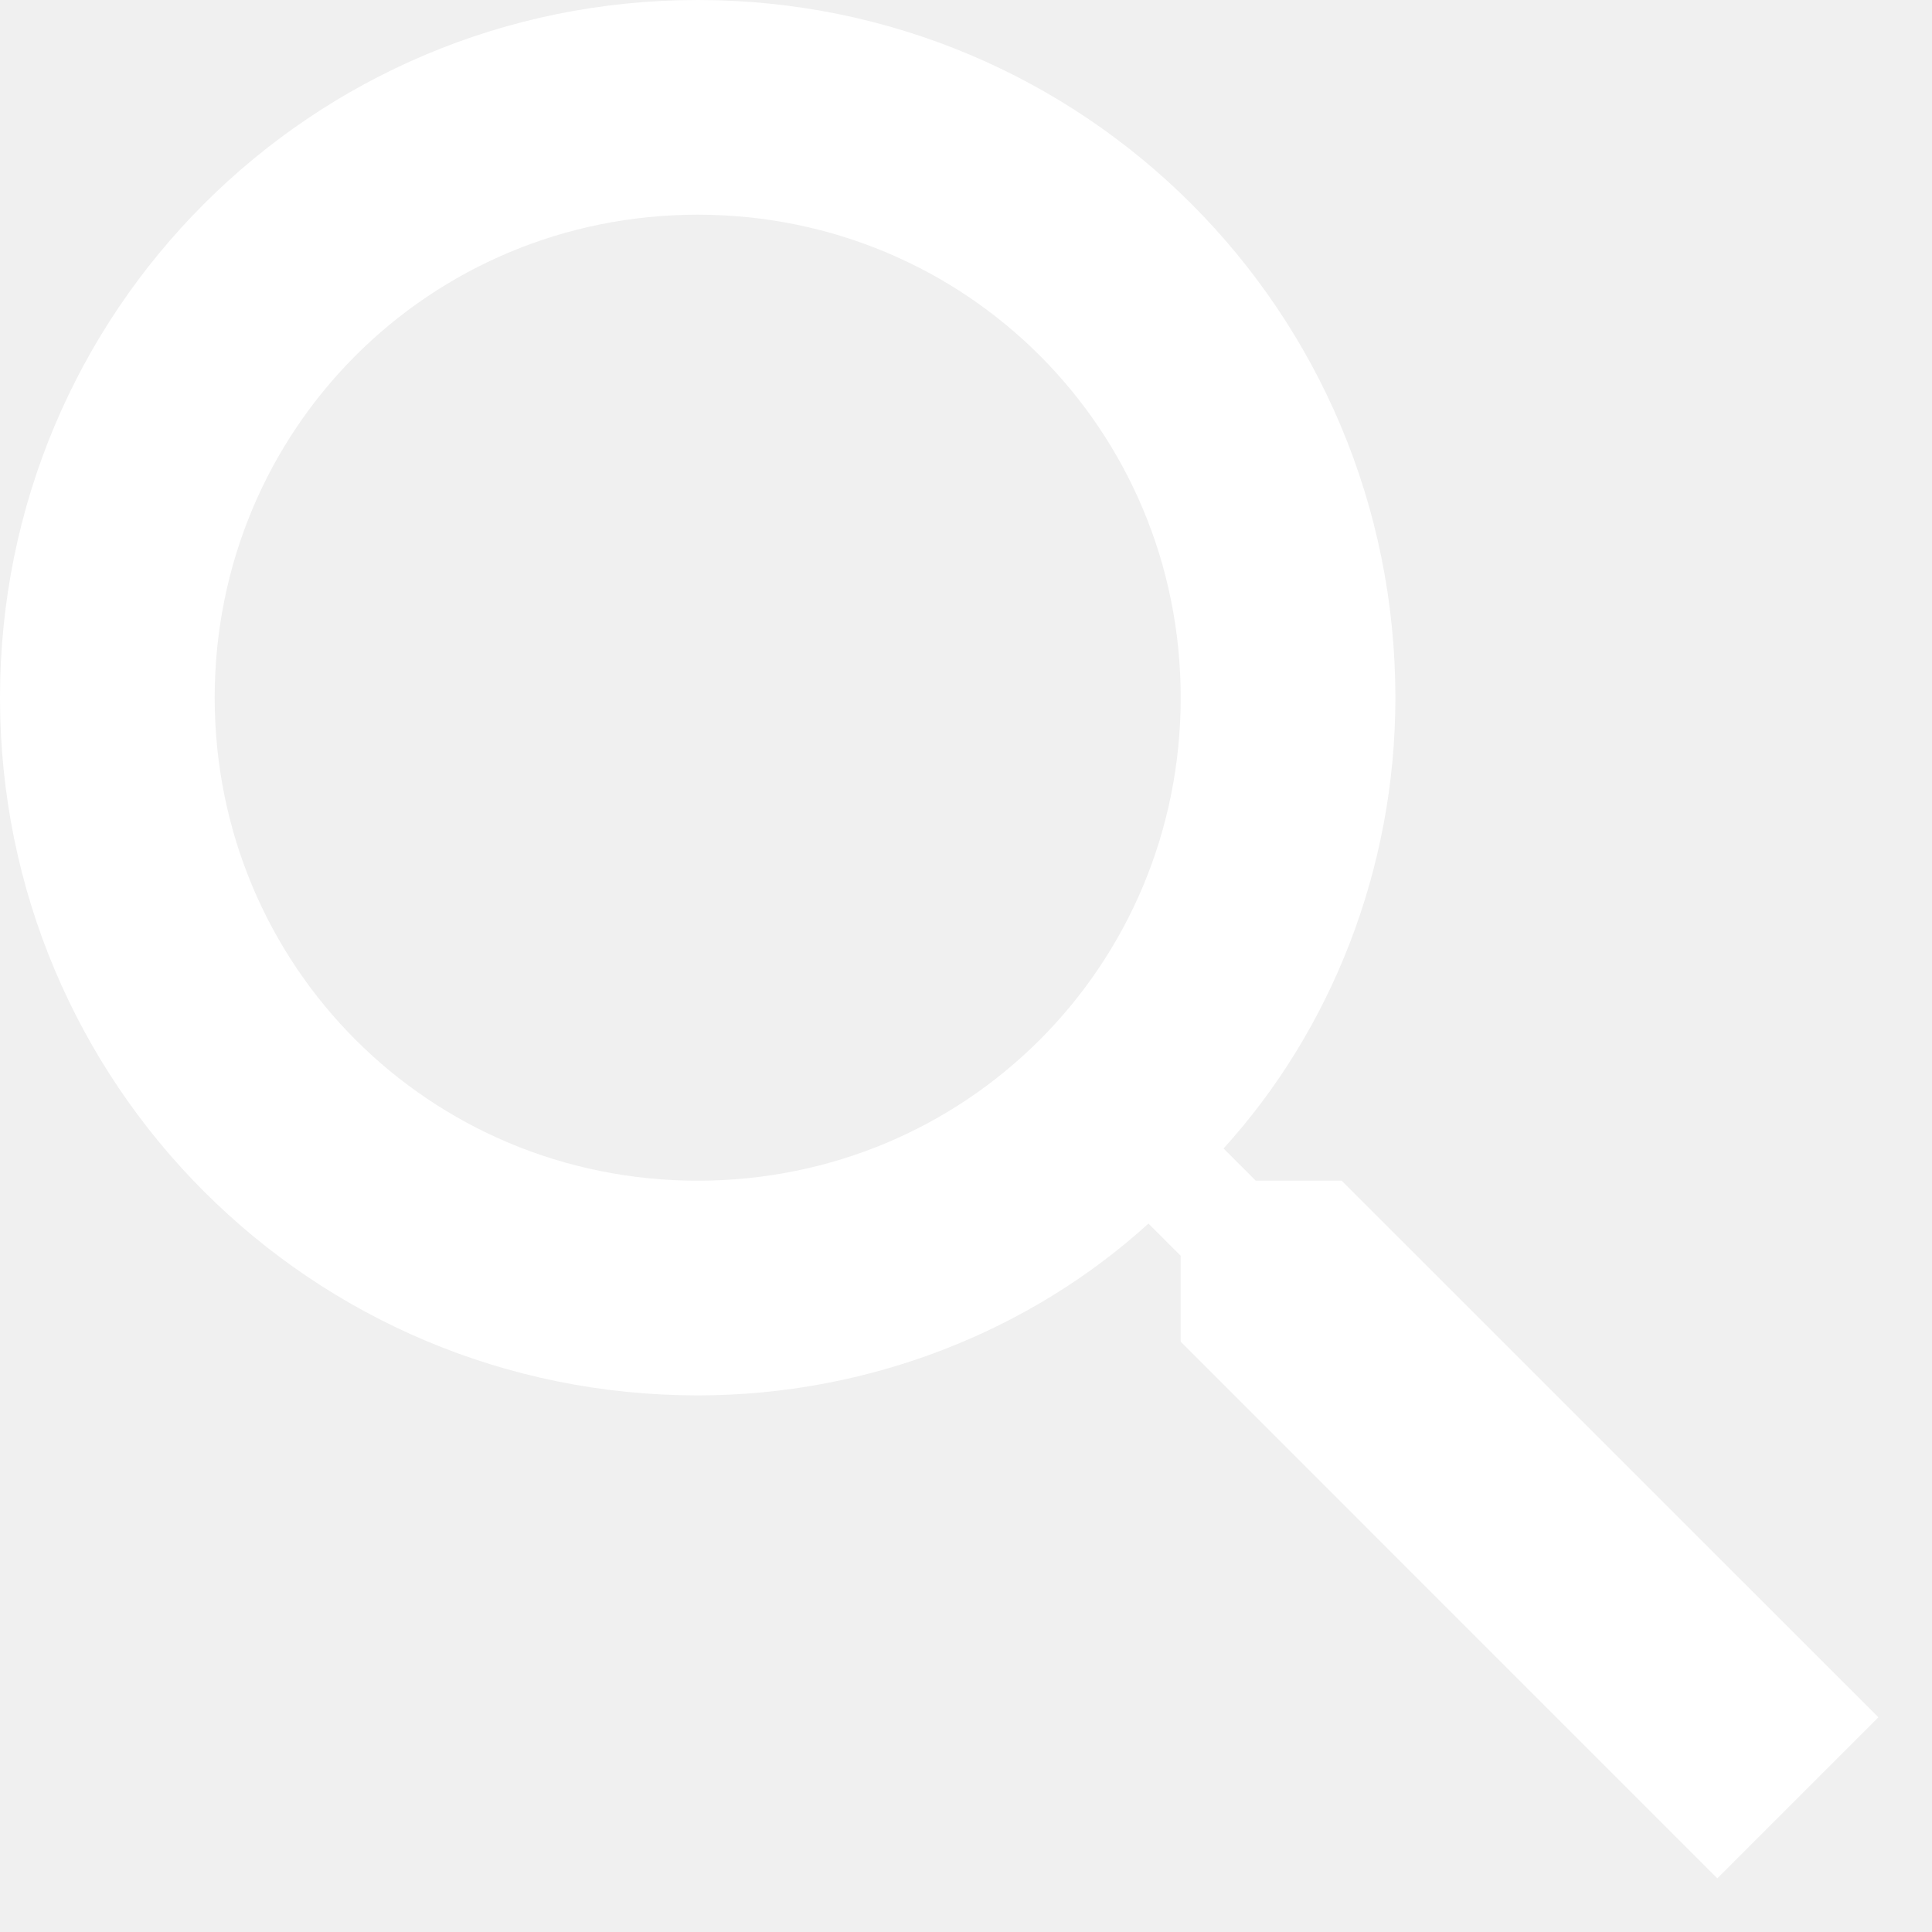
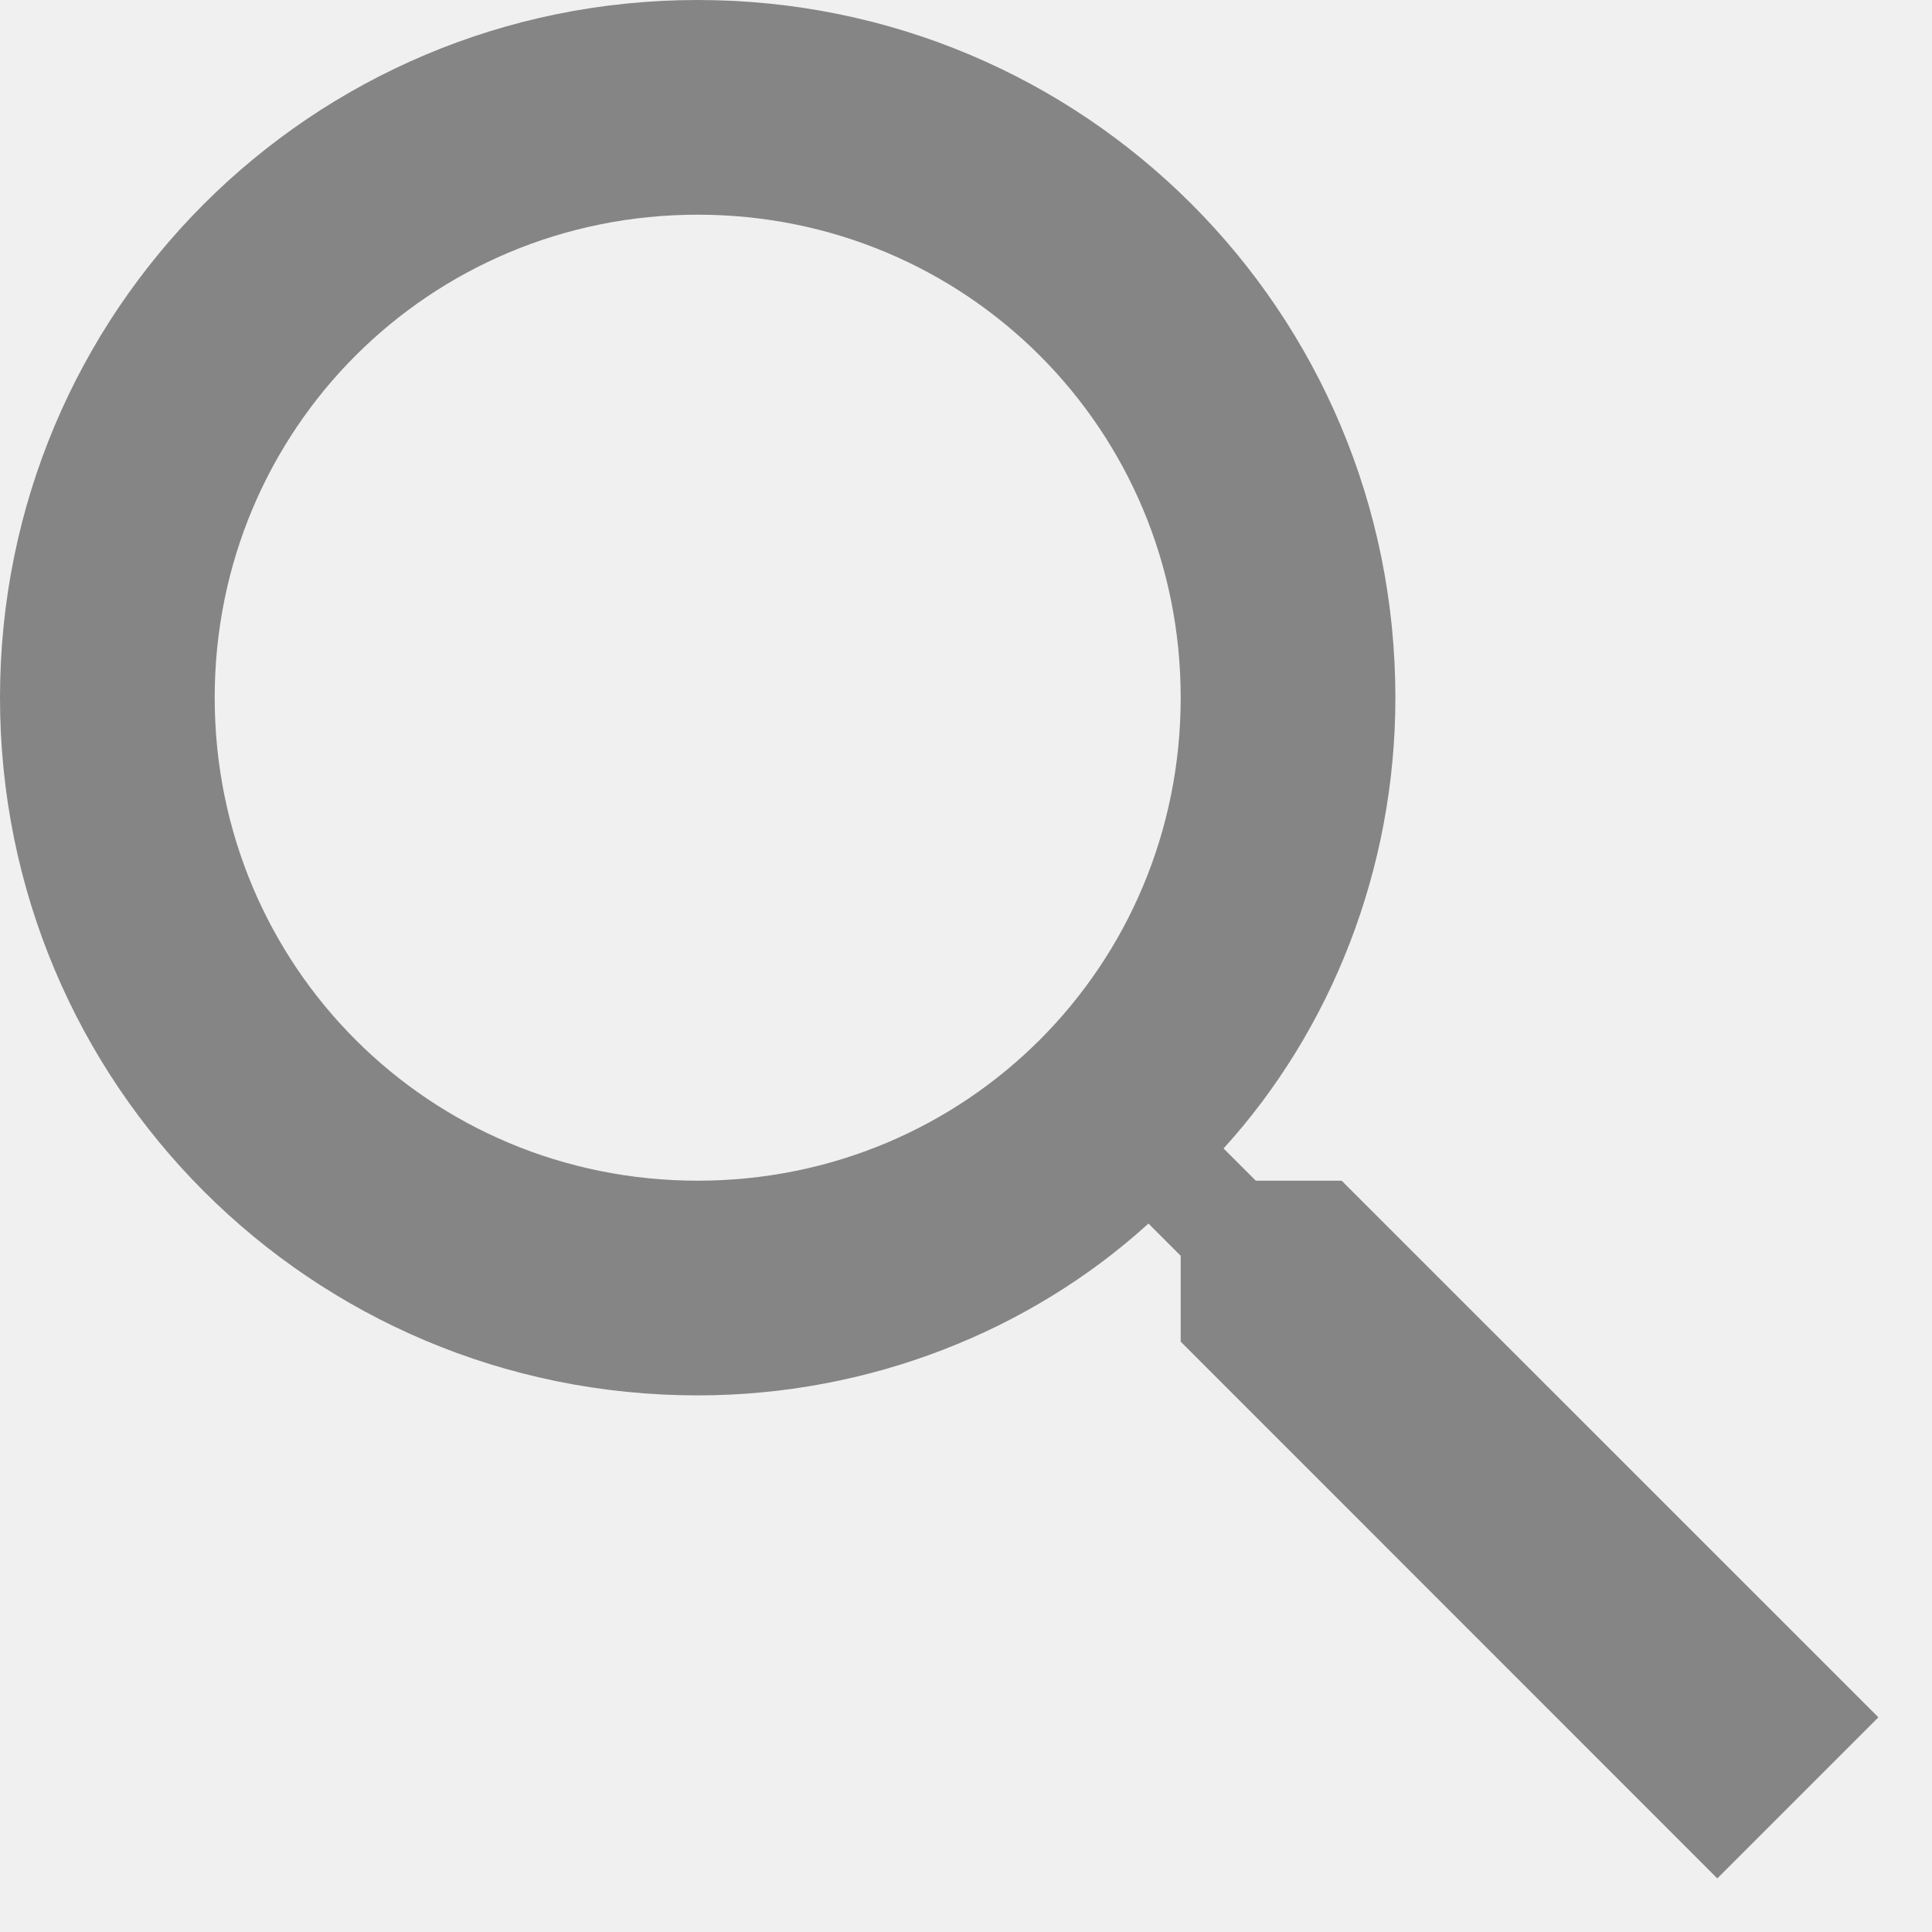
<svg xmlns="http://www.w3.org/2000/svg" width="16" height="16" viewBox="0 0 16 16" fill="none">
-   <path fill-rule="evenodd" clip-rule="evenodd" d="M11.111 9.778H10.4L10.133 9.511C11.022 8.533 11.556 7.2 11.556 5.778C11.556 2.578 8.978 0 5.778 0C2.578 0 0 2.578 0 5.778C0 8.978 2.578 11.556 5.778 11.556C7.2 11.556 8.533 11.022 9.511 10.133L9.778 10.4V11.111L14.222 15.556L15.556 14.222L11.111 9.778ZM5.778 9.778C3.556 9.778 1.778 8 1.778 5.778C1.778 3.556 3.556 1.778 5.778 1.778C8 1.778 9.778 3.556 9.778 5.778C9.778 8 8 9.778 5.778 9.778Z" fill="#fff" />
+   <path fill-rule="evenodd" clip-rule="evenodd" d="M11.111 9.778H10.4L10.133 9.511C11.022 8.533 11.556 7.2 11.556 5.778C11.556 2.578 8.978 0 5.778 0C2.578 0 0 2.578 0 5.778C0 8.978 2.578 11.556 5.778 11.556C7.2 11.556 8.533 11.022 9.511 10.133L9.778 10.4V11.111L14.222 15.556L15.556 14.222L11.111 9.778ZM5.778 9.778C3.556 9.778 1.778 8 1.778 5.778C1.778 3.556 3.556 1.778 5.778 1.778C8 1.778 9.778 3.556 9.778 5.778C9.778 8 8 9.778 5.778 9.778Z" fill="#858585" />
</svg>
